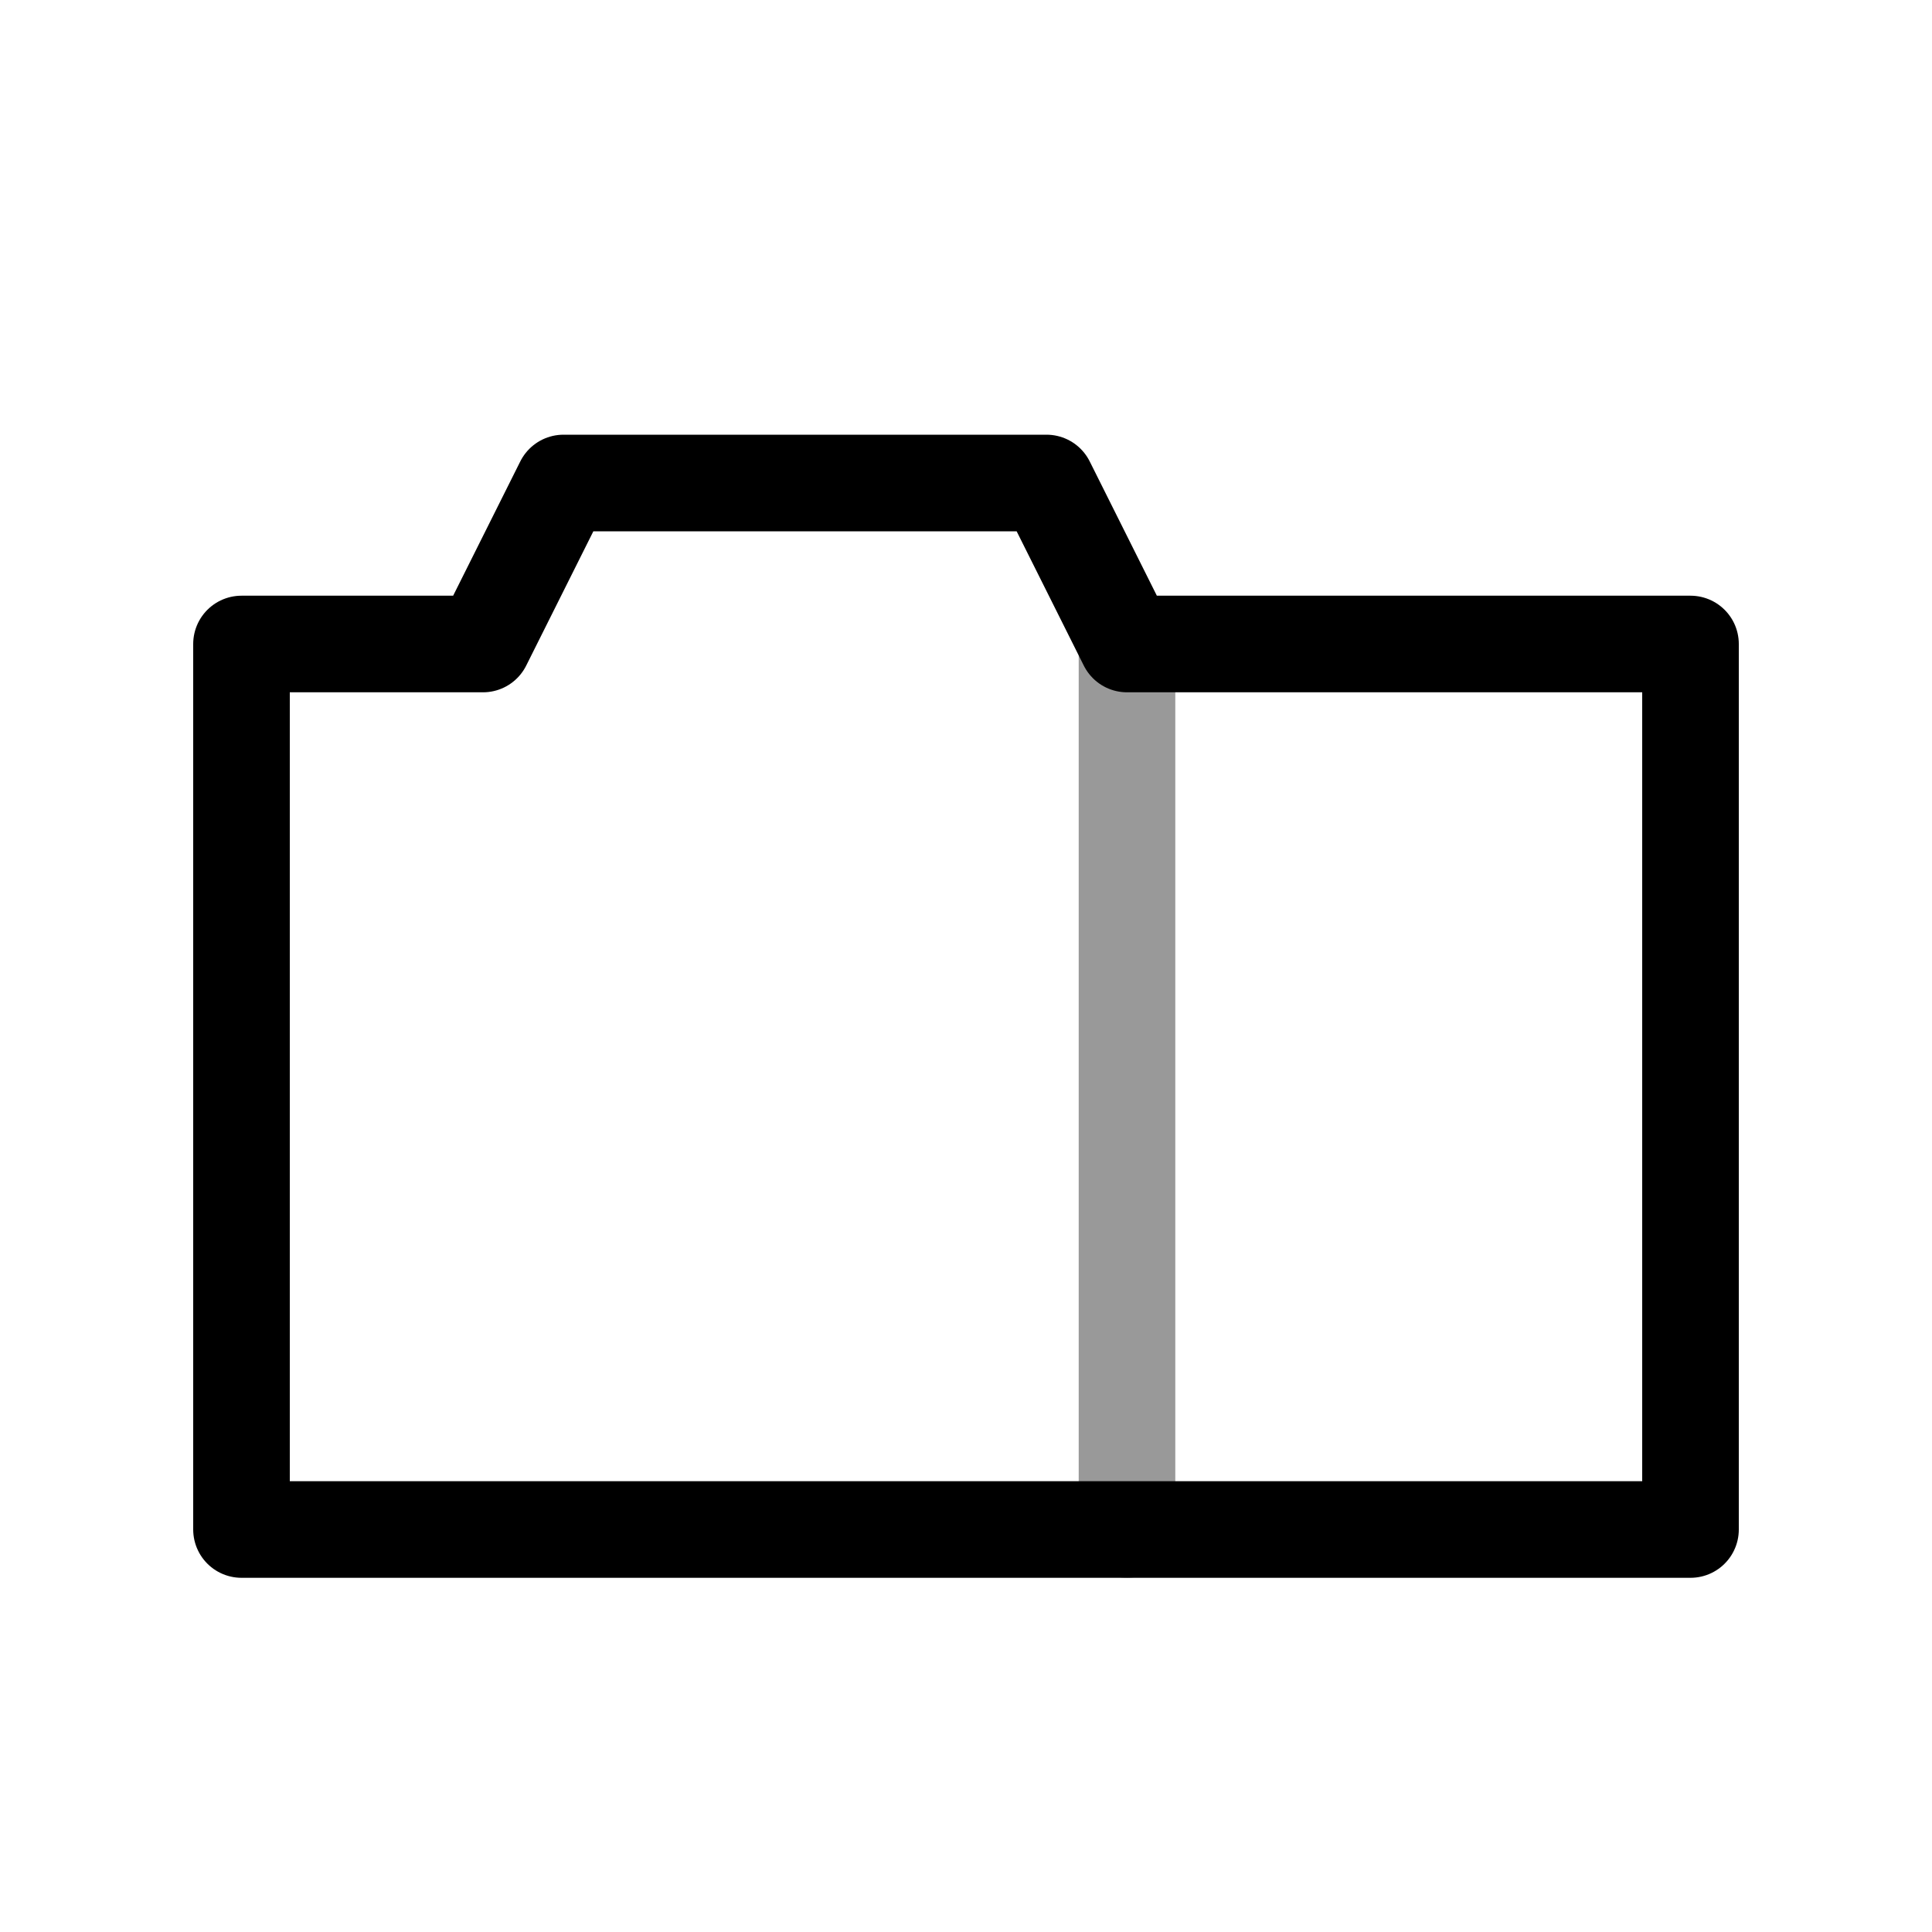
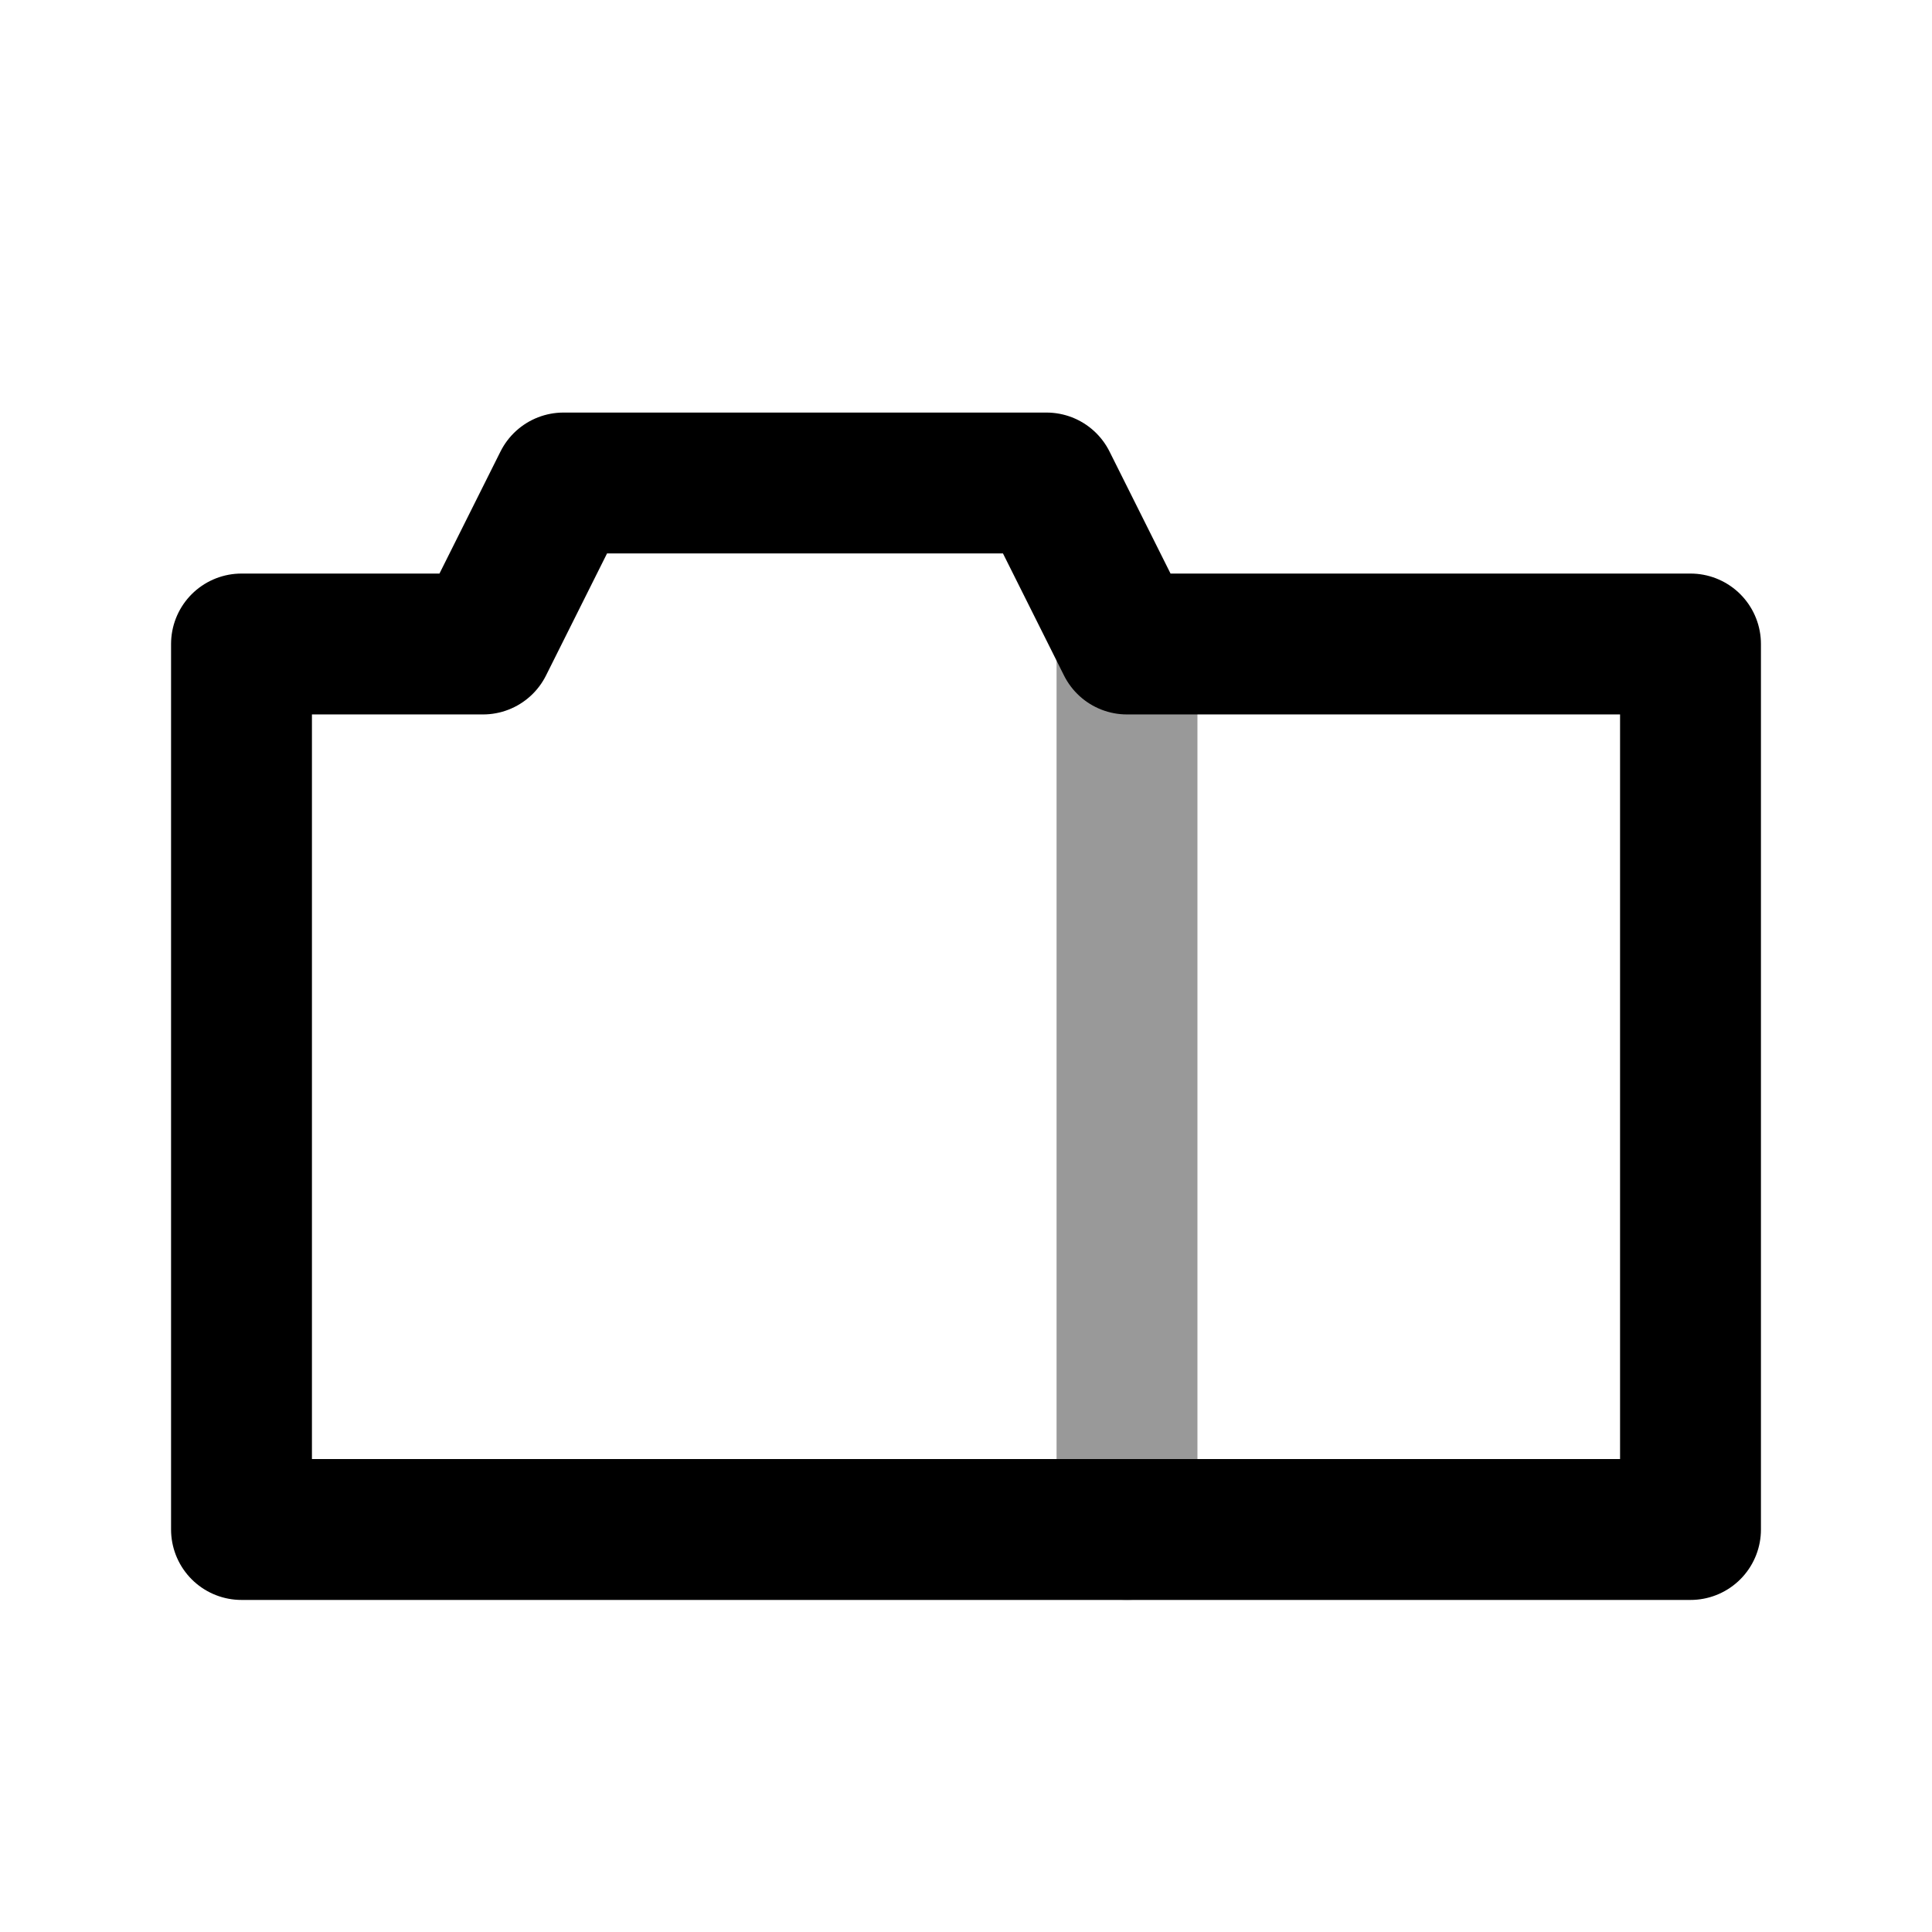
<svg xmlns="http://www.w3.org/2000/svg" viewBox="0 0 24 24" fill="none" stroke-linecap="round" stroke-linejoin="round">
-   <path d="M3 8 L3 19 L21 19 L21 8 L14 8 L13 6 L7 6 L6 8 Z" stroke="currentColor" stroke-width="1.2" />
-   <line x1="14" y1="8" x2="14" y2="19" stroke="currentColor" stroke-width="1.2" opacity=".4" />
+   <path d="M3 8 L3 19 L21 19 L21 8 L14 8 L13 6 L7 6 L6 8 Z" stroke="currentColor" stroke-width="1.75" />
+   <line x1="14" y1="8" x2="14" y2="19" stroke="currentColor" stroke-width="1.75" opacity=".4" />
</svg>
